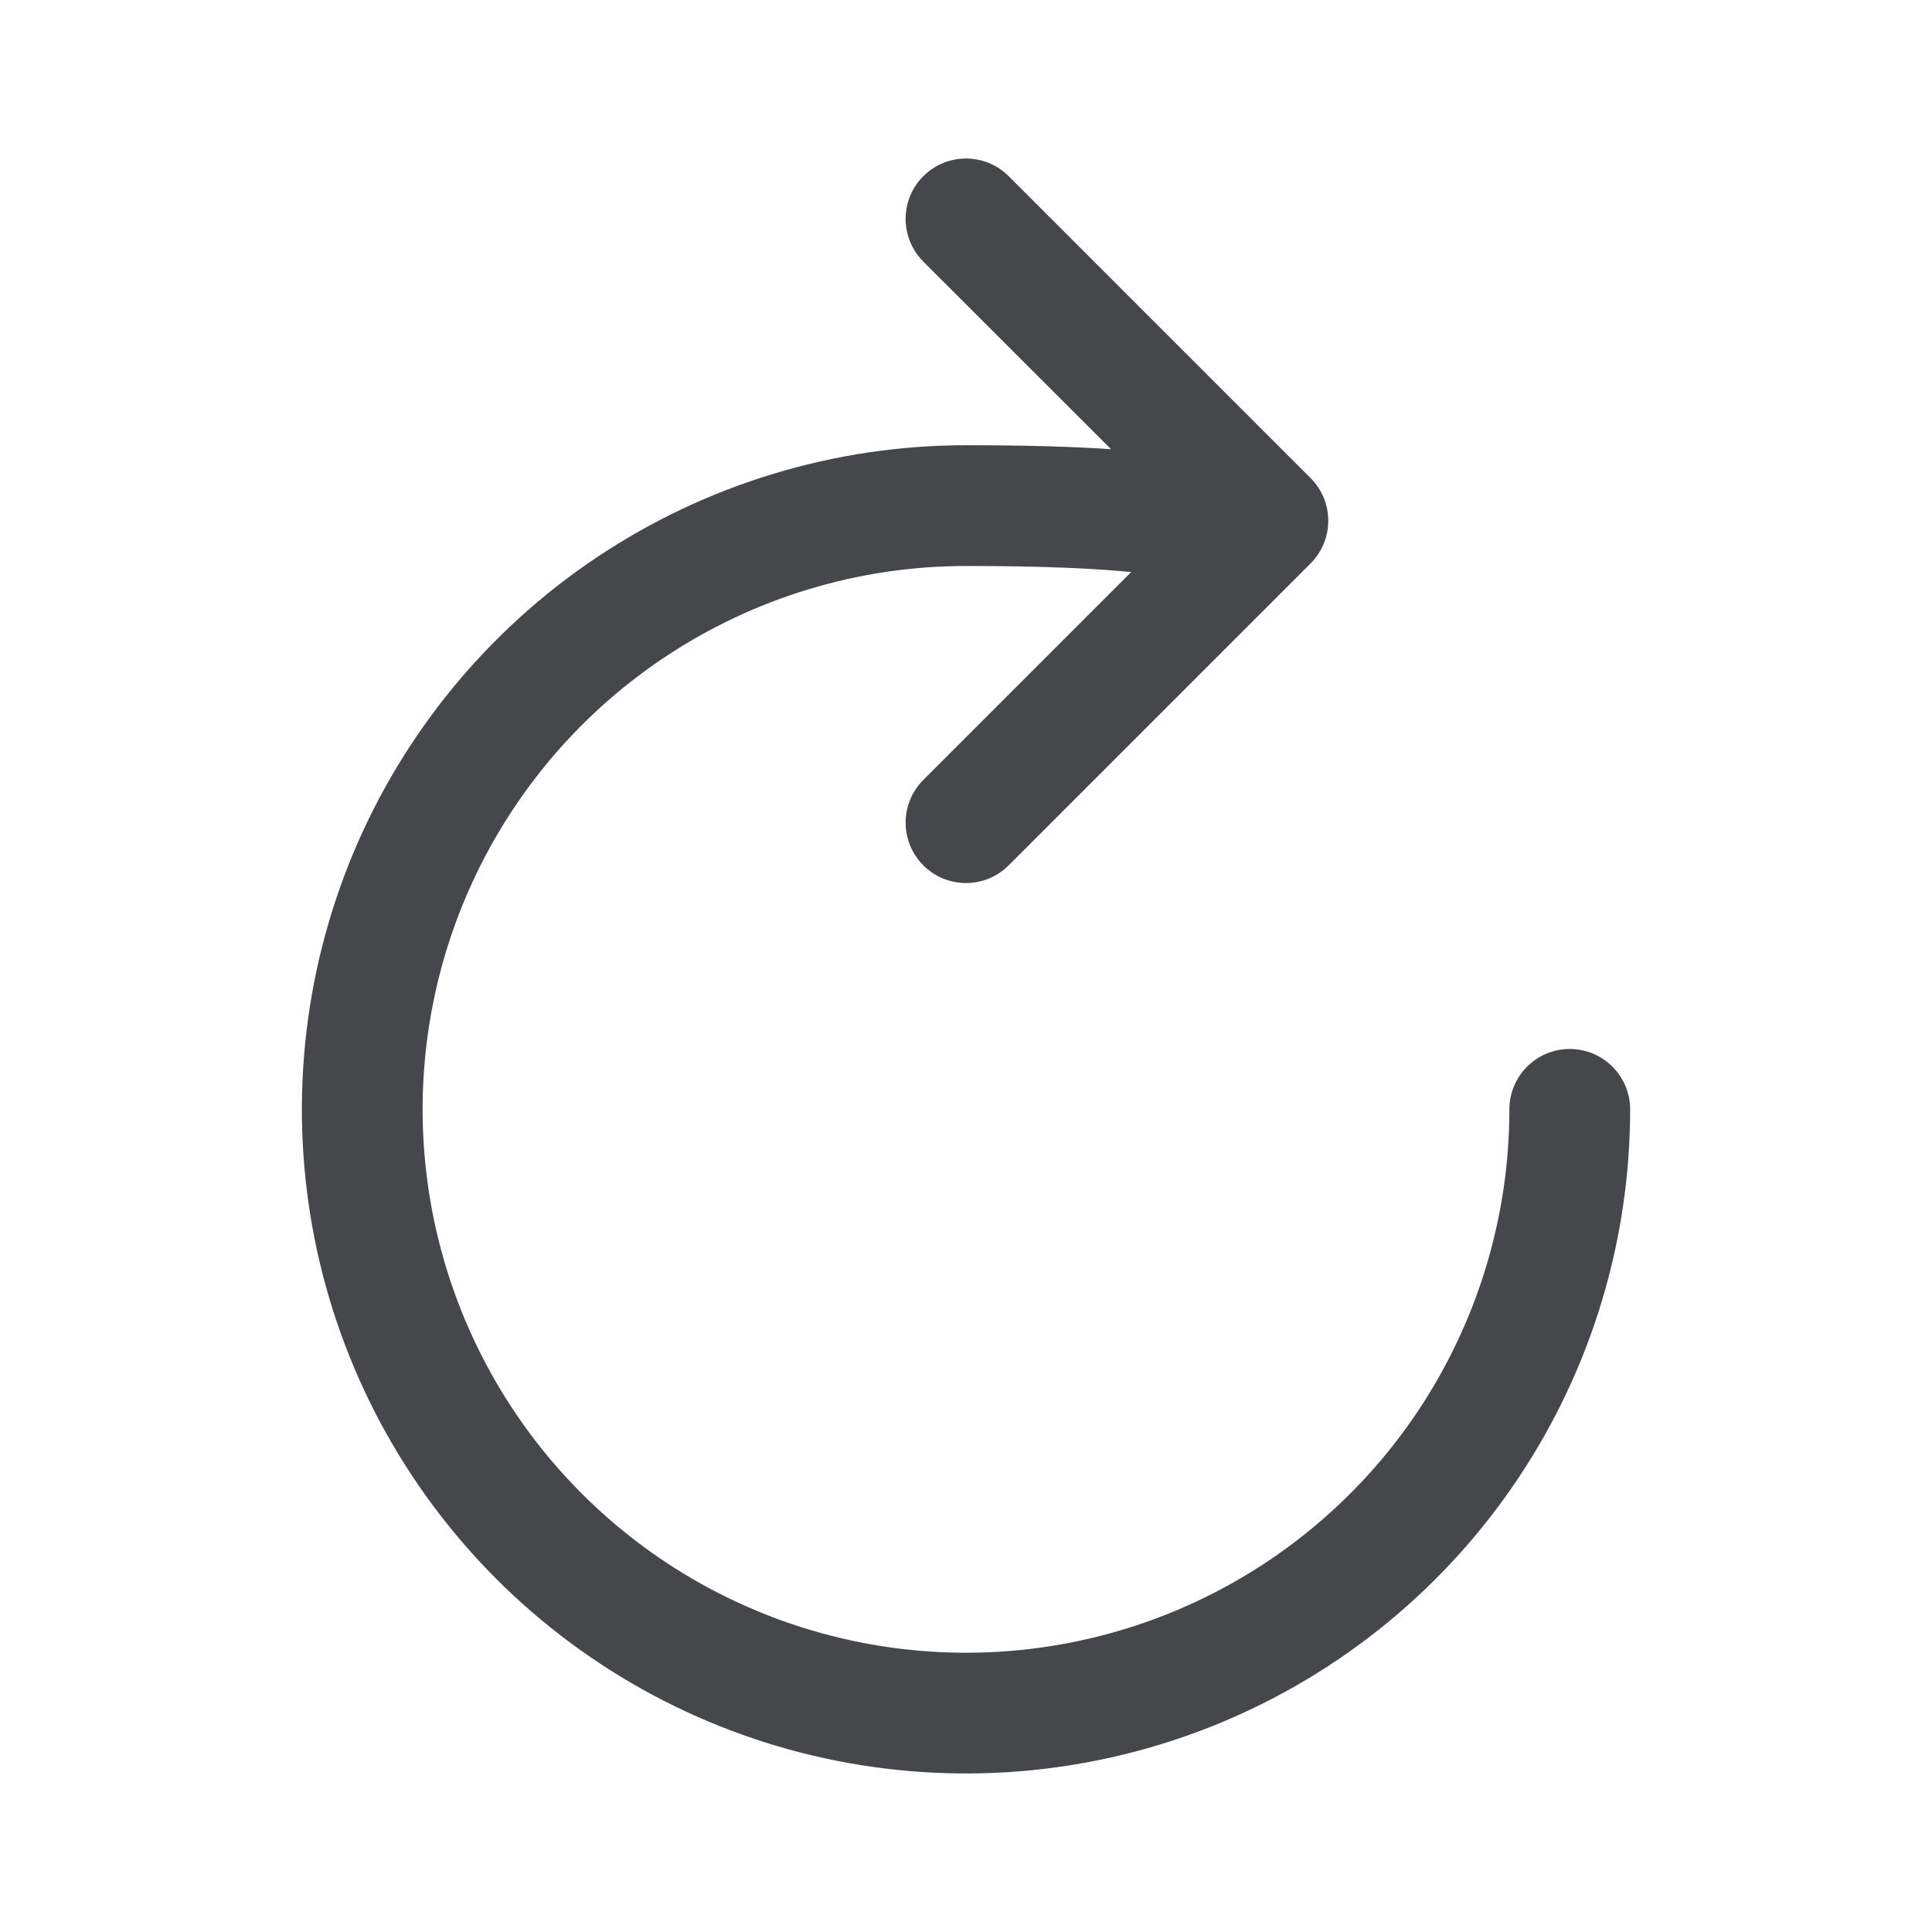
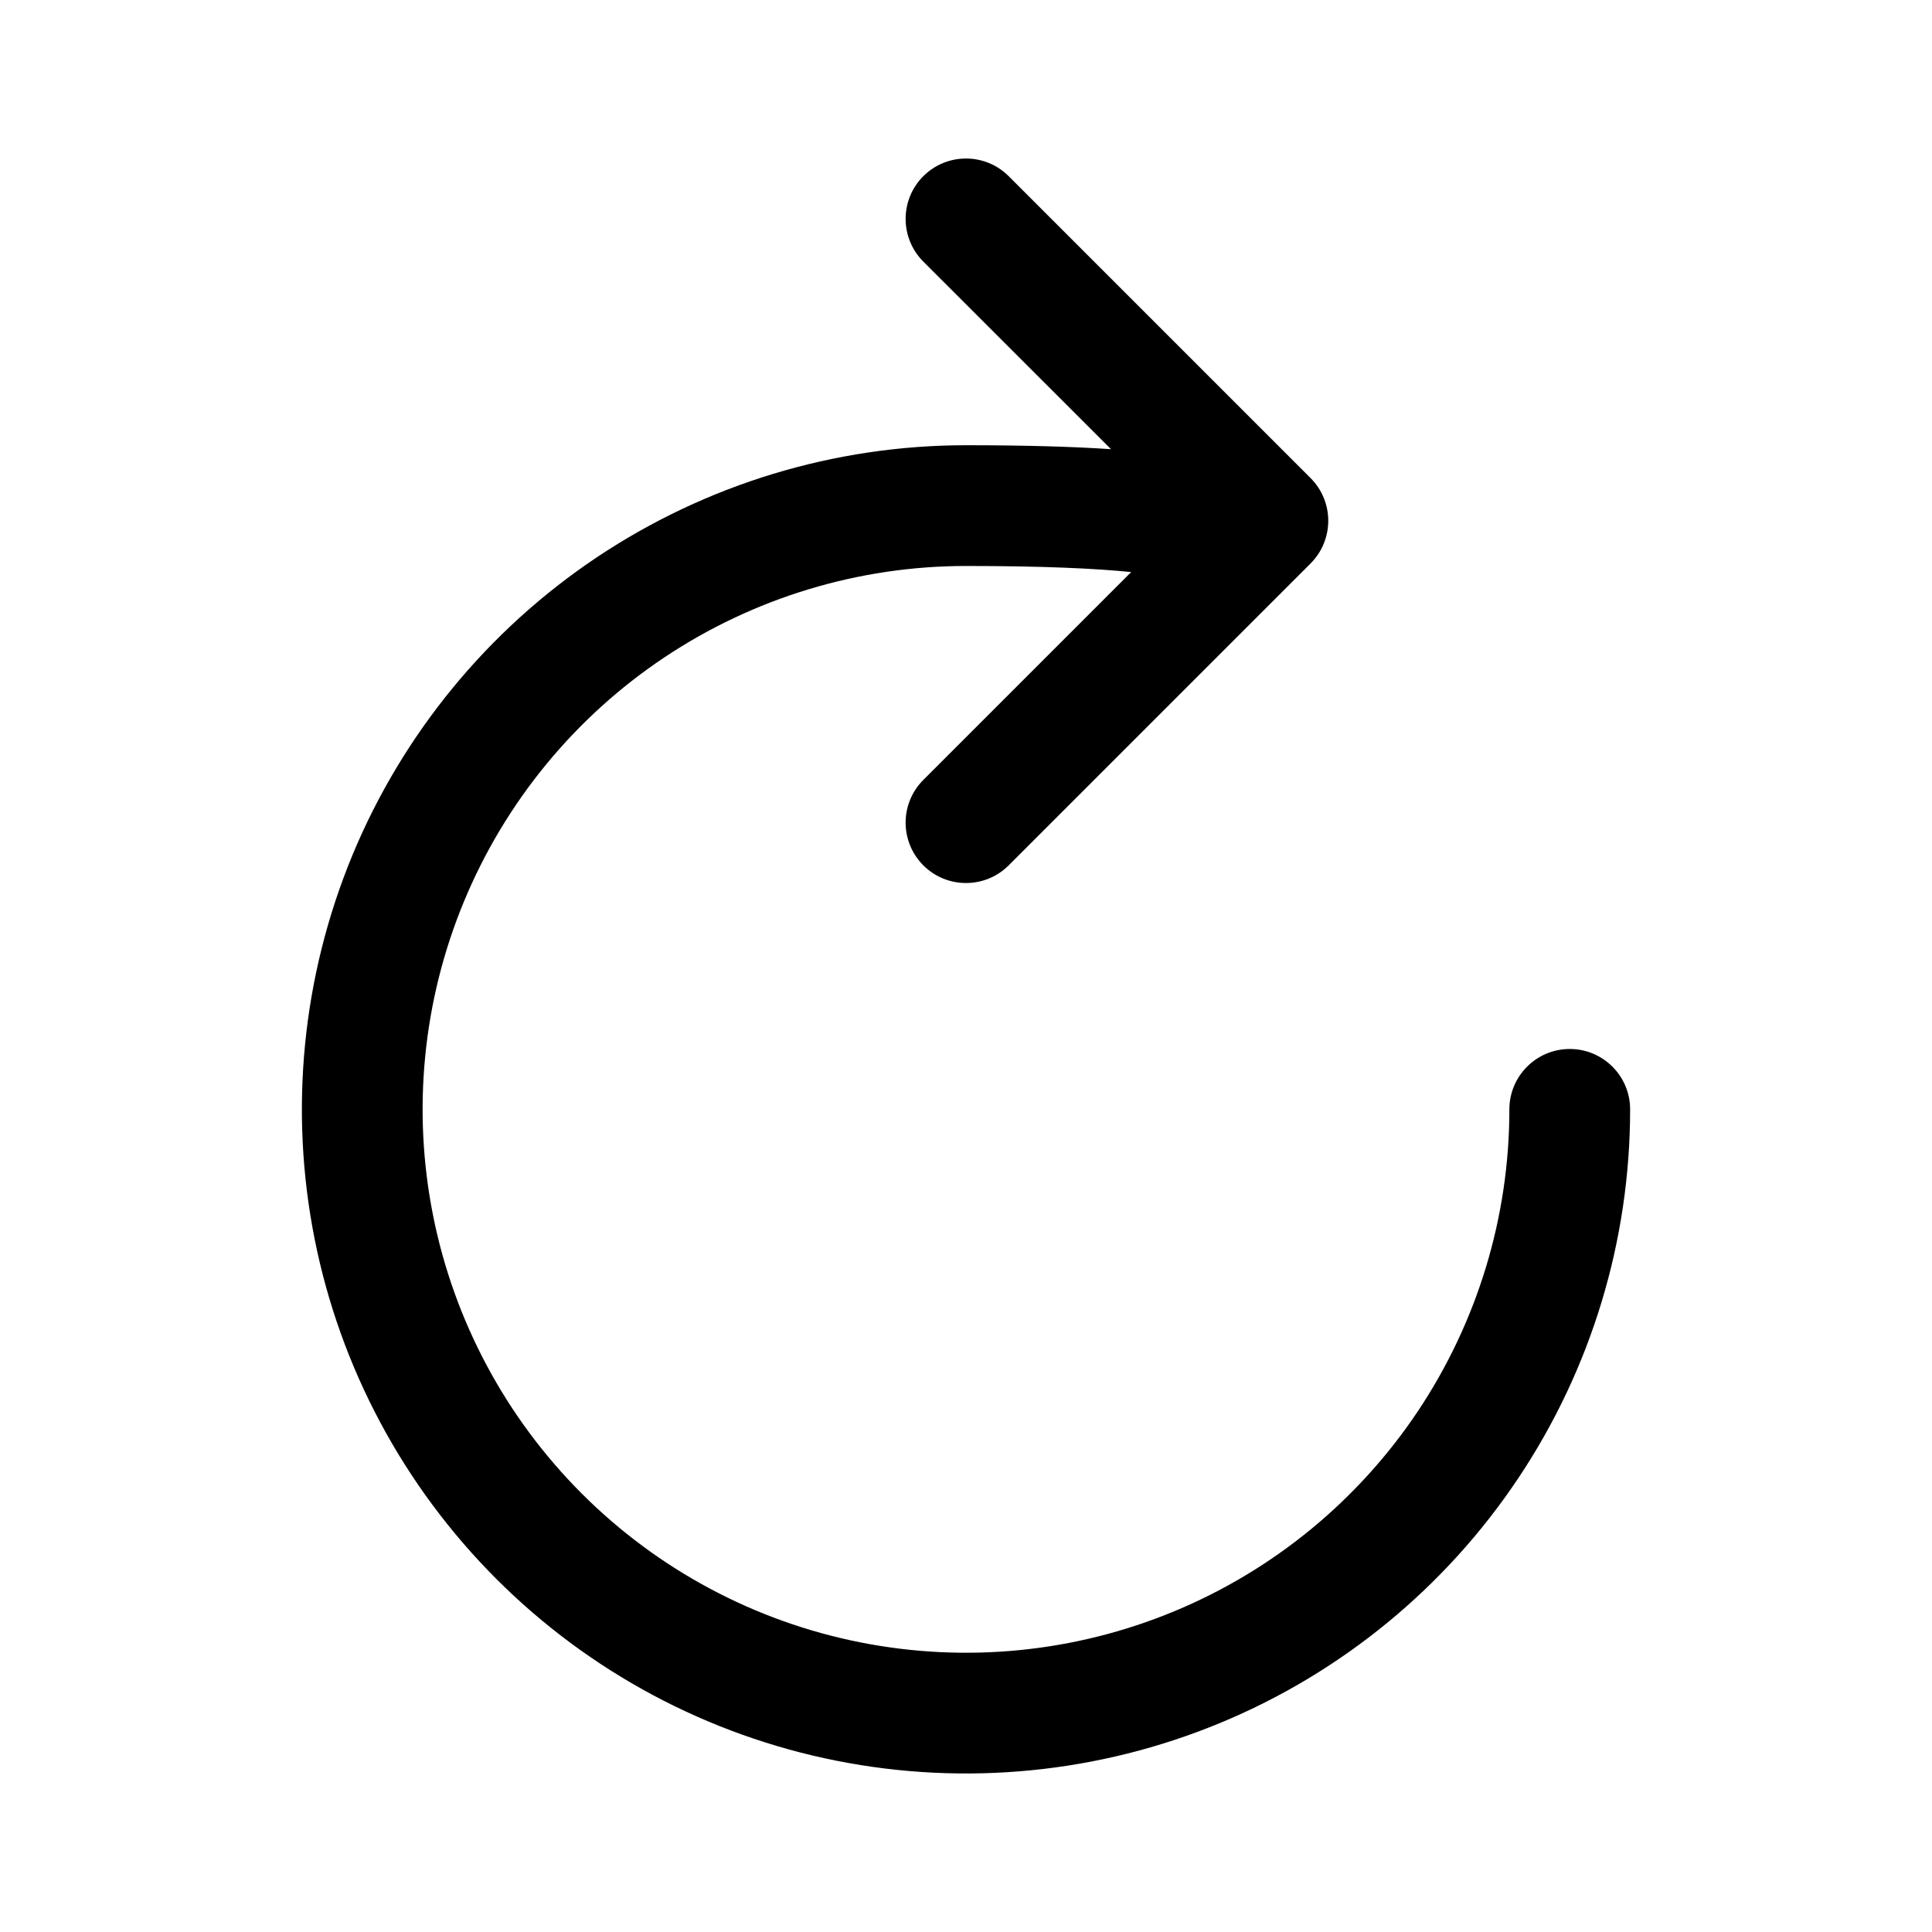
<svg xmlns="http://www.w3.org/2000/svg" width="20" height="20" viewBox="0 0 20 20" fill="none">
-   <path fill-rule="evenodd" clip-rule="evenodd" d="M9.558 1.824C9.802 1.58 10.198 1.58 10.442 1.824L13.567 4.949C13.811 5.193 13.811 5.588 13.567 5.833L10.442 8.958C10.198 9.202 9.802 9.202 9.558 8.958C9.314 8.713 9.314 8.318 9.558 8.074L11.71 5.922C11.345 5.885 10.801 5.859 10 5.859C8.887 5.859 7.8 6.189 6.875 6.807C5.95 7.425 5.229 8.304 4.803 9.332C4.377 10.36 4.266 11.491 4.483 12.582C4.7 13.673 5.236 14.675 6.023 15.462C6.809 16.248 7.811 16.784 8.903 17.001C9.994 17.218 11.125 17.107 12.153 16.681C13.18 16.256 14.059 15.534 14.677 14.61C15.295 13.684 15.625 12.597 15.625 11.484C15.625 11.139 15.905 10.859 16.25 10.859C16.595 10.859 16.875 11.139 16.875 11.484C16.875 12.844 16.472 14.173 15.716 15.304C14.961 16.434 13.887 17.316 12.631 17.836C11.375 18.356 9.992 18.492 8.659 18.227C7.325 17.962 6.1 17.307 5.139 16.346C4.177 15.384 3.522 14.159 3.257 12.826C2.992 11.492 3.128 10.11 3.648 8.853C4.169 7.597 5.05 6.523 6.18 5.768C7.311 5.013 8.64 4.609 10 4.609C10.624 4.609 11.115 4.624 11.501 4.65L9.558 2.708C9.314 2.463 9.314 2.068 9.558 1.824Z" fill="#2E2F33" fill-opacity="0.88" />
+   <path fill-rule="evenodd" clip-rule="evenodd" d="M9.558 1.824C9.802 1.58 10.198 1.58 10.442 1.824L13.567 4.949C13.811 5.193 13.811 5.588 13.567 5.833L10.442 8.958C10.198 9.202 9.802 9.202 9.558 8.958C9.314 8.713 9.314 8.318 9.558 8.074L11.71 5.922C11.345 5.885 10.801 5.859 10 5.859C8.887 5.859 7.8 6.189 6.875 6.807C5.95 7.425 5.229 8.304 4.803 9.332C4.377 10.36 4.266 11.491 4.483 12.582C4.7 13.673 5.236 14.675 6.023 15.462C6.809 16.248 7.811 16.784 8.903 17.001C9.994 17.218 11.125 17.107 12.153 16.681C13.18 16.256 14.059 15.534 14.677 14.61C15.295 13.684 15.625 12.597 15.625 11.484C15.625 11.139 15.905 10.859 16.25 10.859C16.595 10.859 16.875 11.139 16.875 11.484C16.875 12.844 16.472 14.173 15.716 15.304C14.961 16.434 13.887 17.316 12.631 17.836C11.375 18.356 9.992 18.492 8.659 18.227C7.325 17.962 6.1 17.307 5.139 16.346C4.177 15.384 3.522 14.159 3.257 12.826C2.992 11.492 3.128 10.11 3.648 8.853C4.169 7.597 5.05 6.523 6.18 5.768C7.311 5.013 8.64 4.609 10 4.609C10.624 4.609 11.115 4.624 11.501 4.65L9.558 2.708C9.314 2.463 9.314 2.068 9.558 1.824Z" fill="currentColor" />
</svg>
